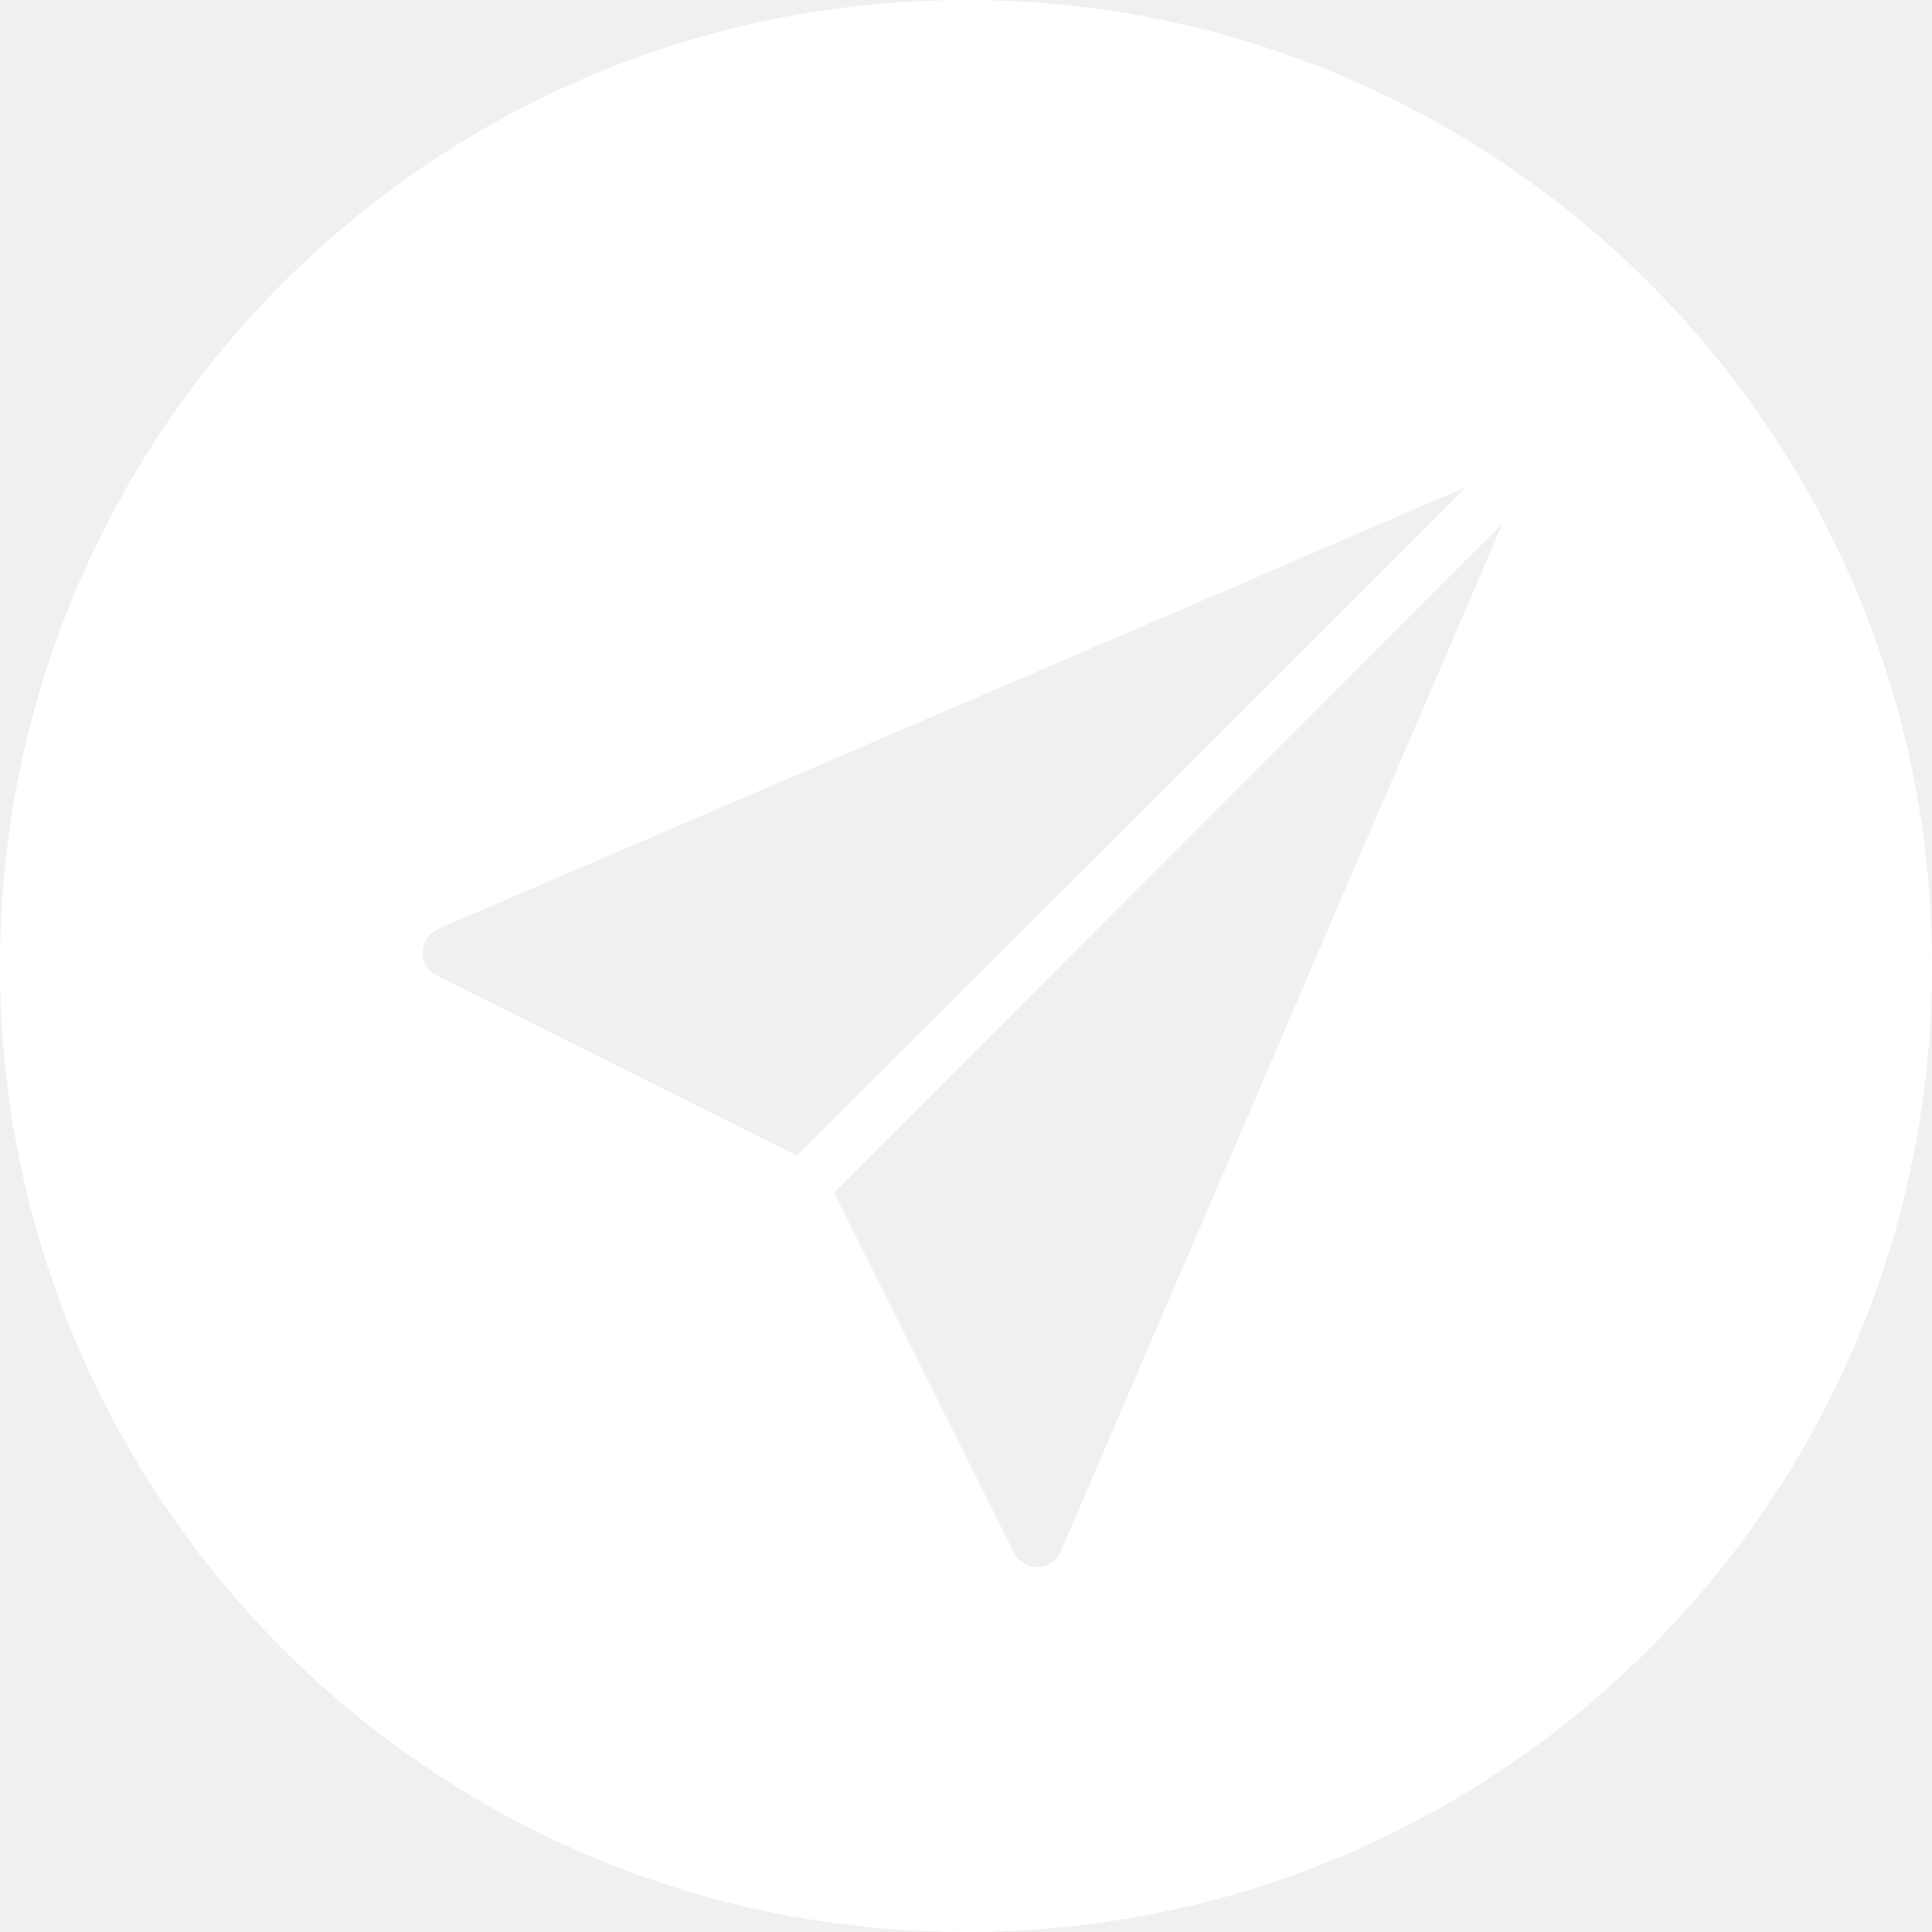
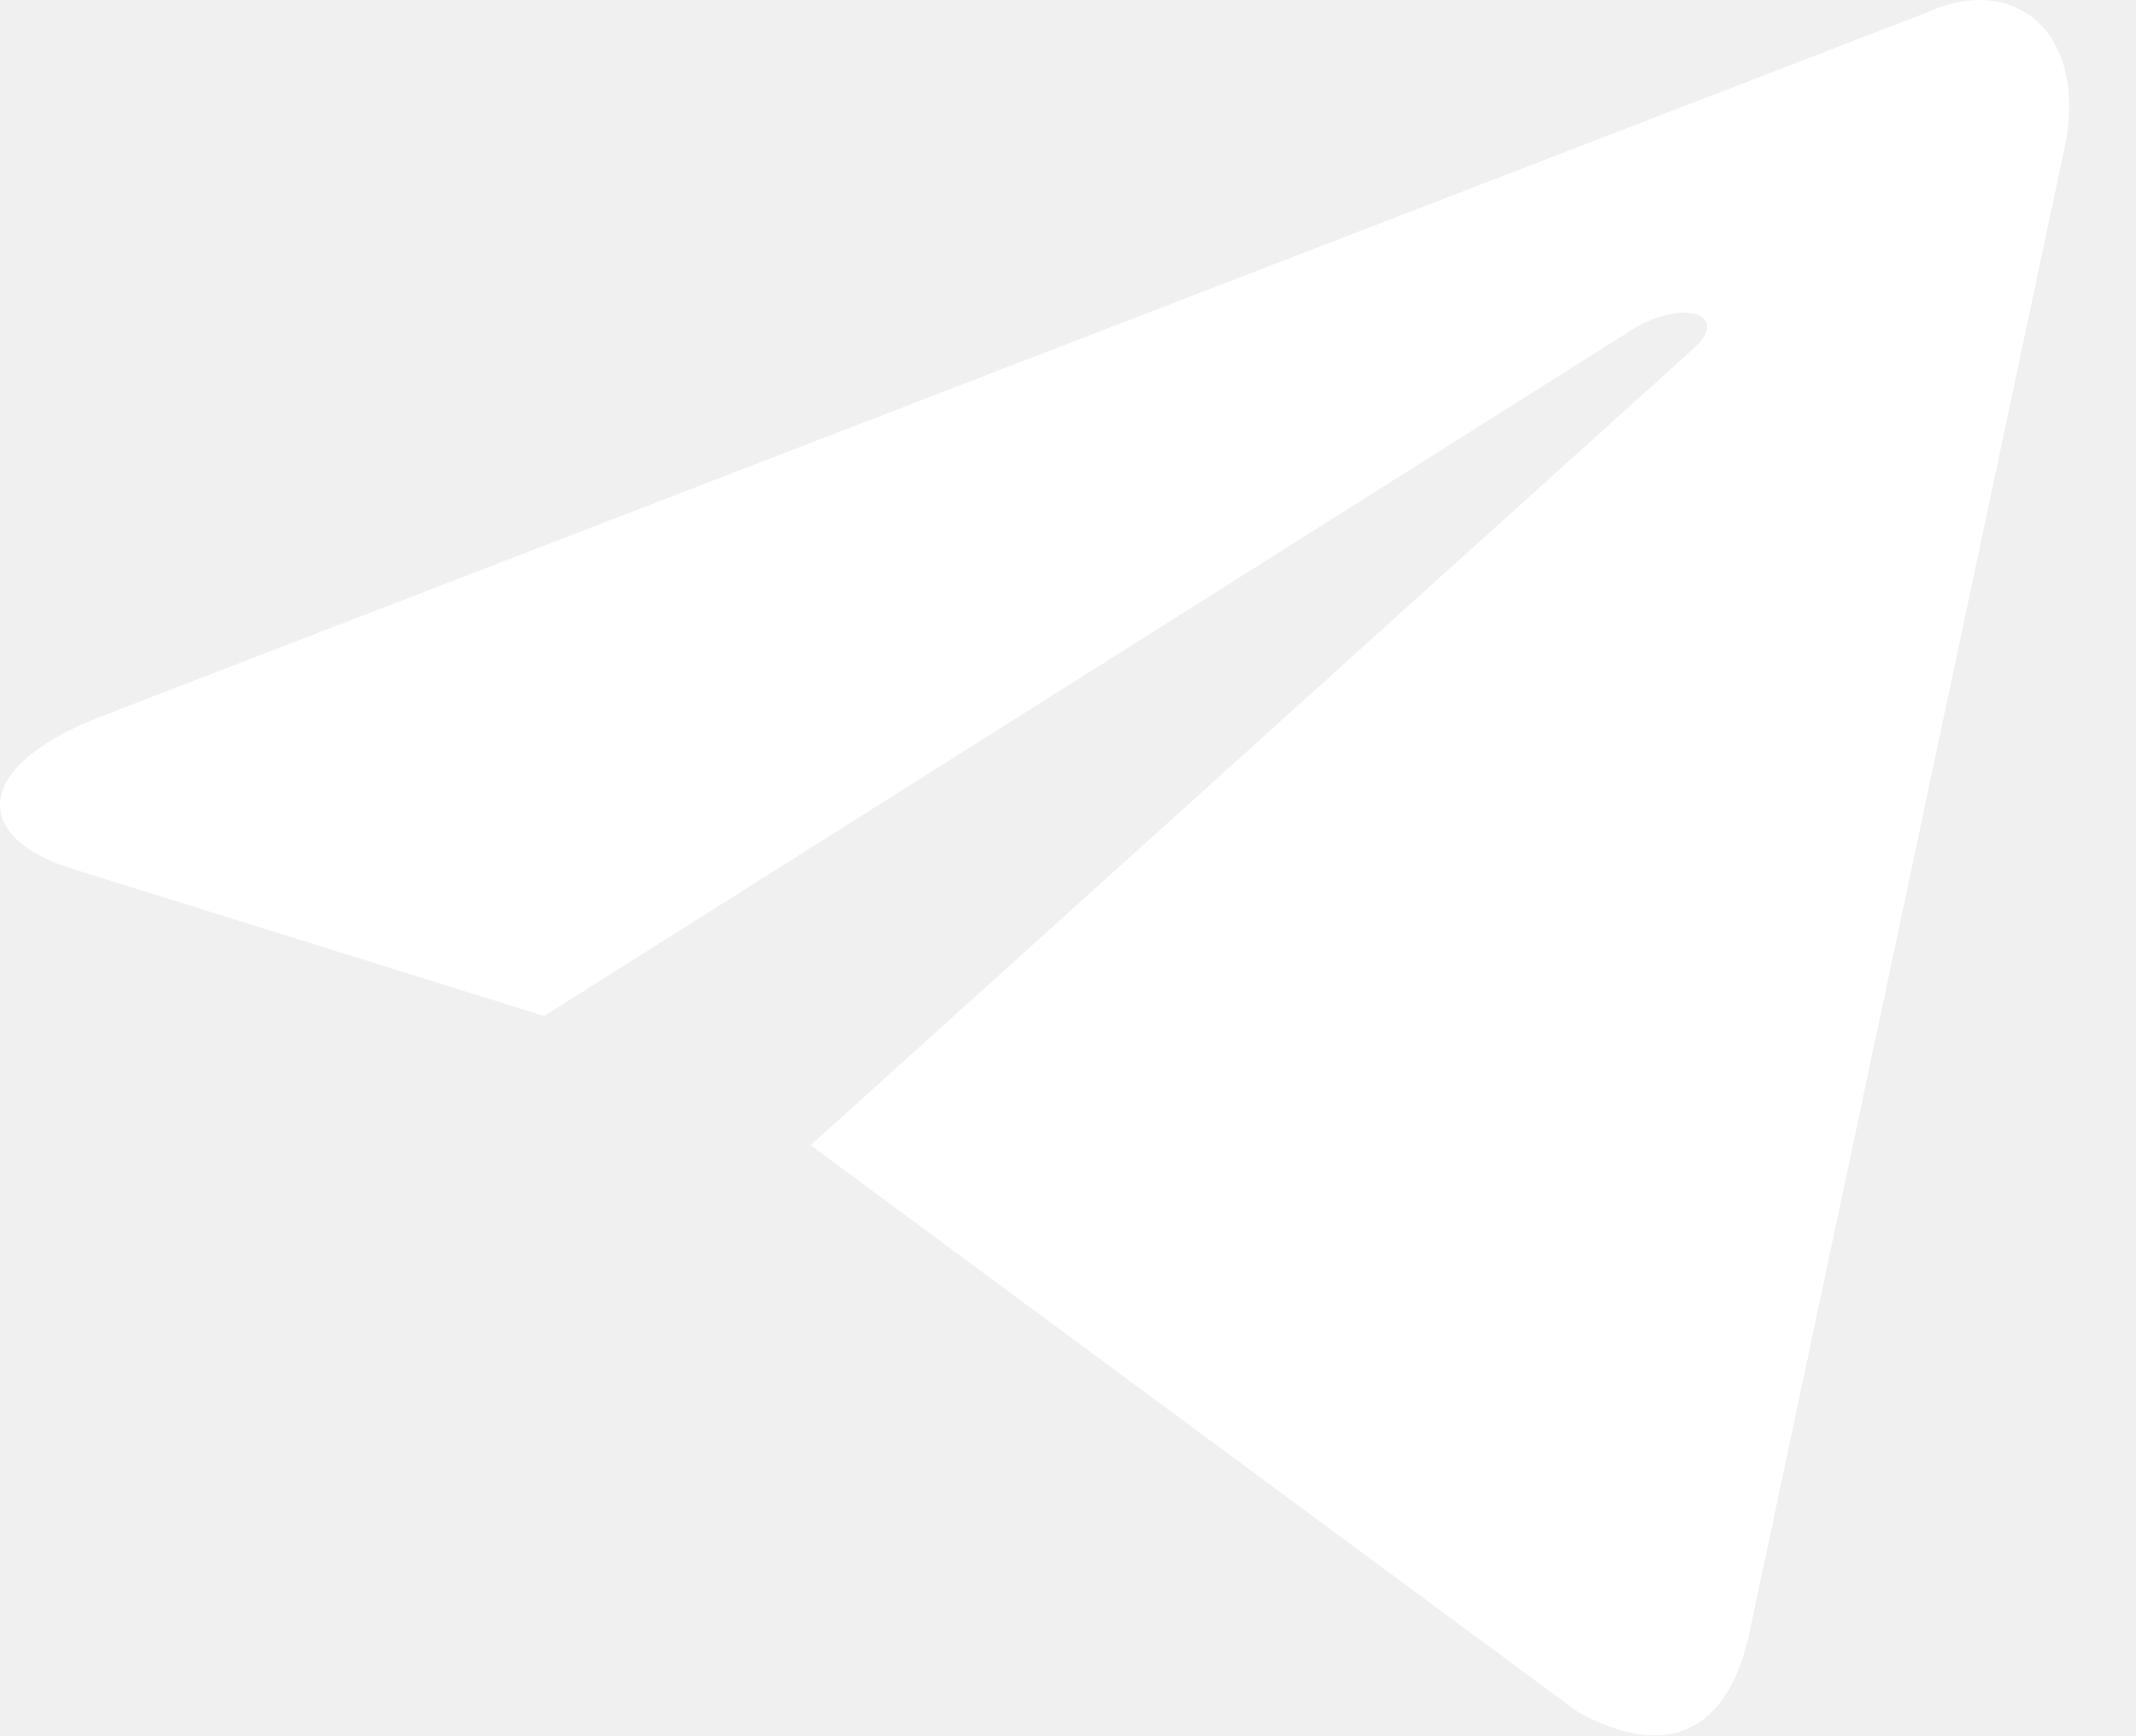
- <svg xmlns="http://www.w3.org/2000/svg" width="32px" height="32px" viewBox="0 0 32 32" version="1.1">
-   <g id="Page-1" stroke="none" stroke-width="1" fill="none" fill-rule="evenodd">
-     <g id="local-champions" transform="translate(-1561, -4976)" fill="#FFFFFF">
-       <path d="M1577,4976 C1585.837,4976 1593,4983.163 1593,4992 C1593,5000.837 1585.837,5008 1577,5008 C1568.163,5008 1561,5000.837 1561,4992 C1561,4983.163 1568.163,4976 1577,4976 Z M1585.888,4984.668 L1574.813,4995.756 L1577.792,5001.715 C1577.866,5001.86 1578.018,5001.955 1578.18,5001.955 L1578.193,5001.955 C1578.36,5001.95 1578.5,5001.853 1578.567,5001.701 L1585.888,4984.668 Z M1585.287,4984.067 L1568.254,4991.388 C1568.102,4991.453 1568.005,4991.608 1568,4991.775 C1567.995,4991.942 1568.092,4992.087 1568.24,4992.163 L1574.199,4995.142 L1585.287,4984.067 Z" id="Combined-Shape" />
-     </g>
-   </g>
+ <svg xmlns="http://www.w3.org/2000/svg" width="16" height="13" viewBox="0 0 16 13" fill="none">
+   <path d="M6.072 8.579L11.816 12.823C12.472 13.185 12.944 12.997 13.108 12.214L15.446 1.196C15.685 0.237 15.08 -0.199 14.453 0.086L0.724 5.38C-0.214 5.756 -0.208 6.279 0.553 6.512L4.076 7.611L12.233 2.465C12.618 2.232 12.971 2.357 12.681 2.615" fill="white" />
</svg>
